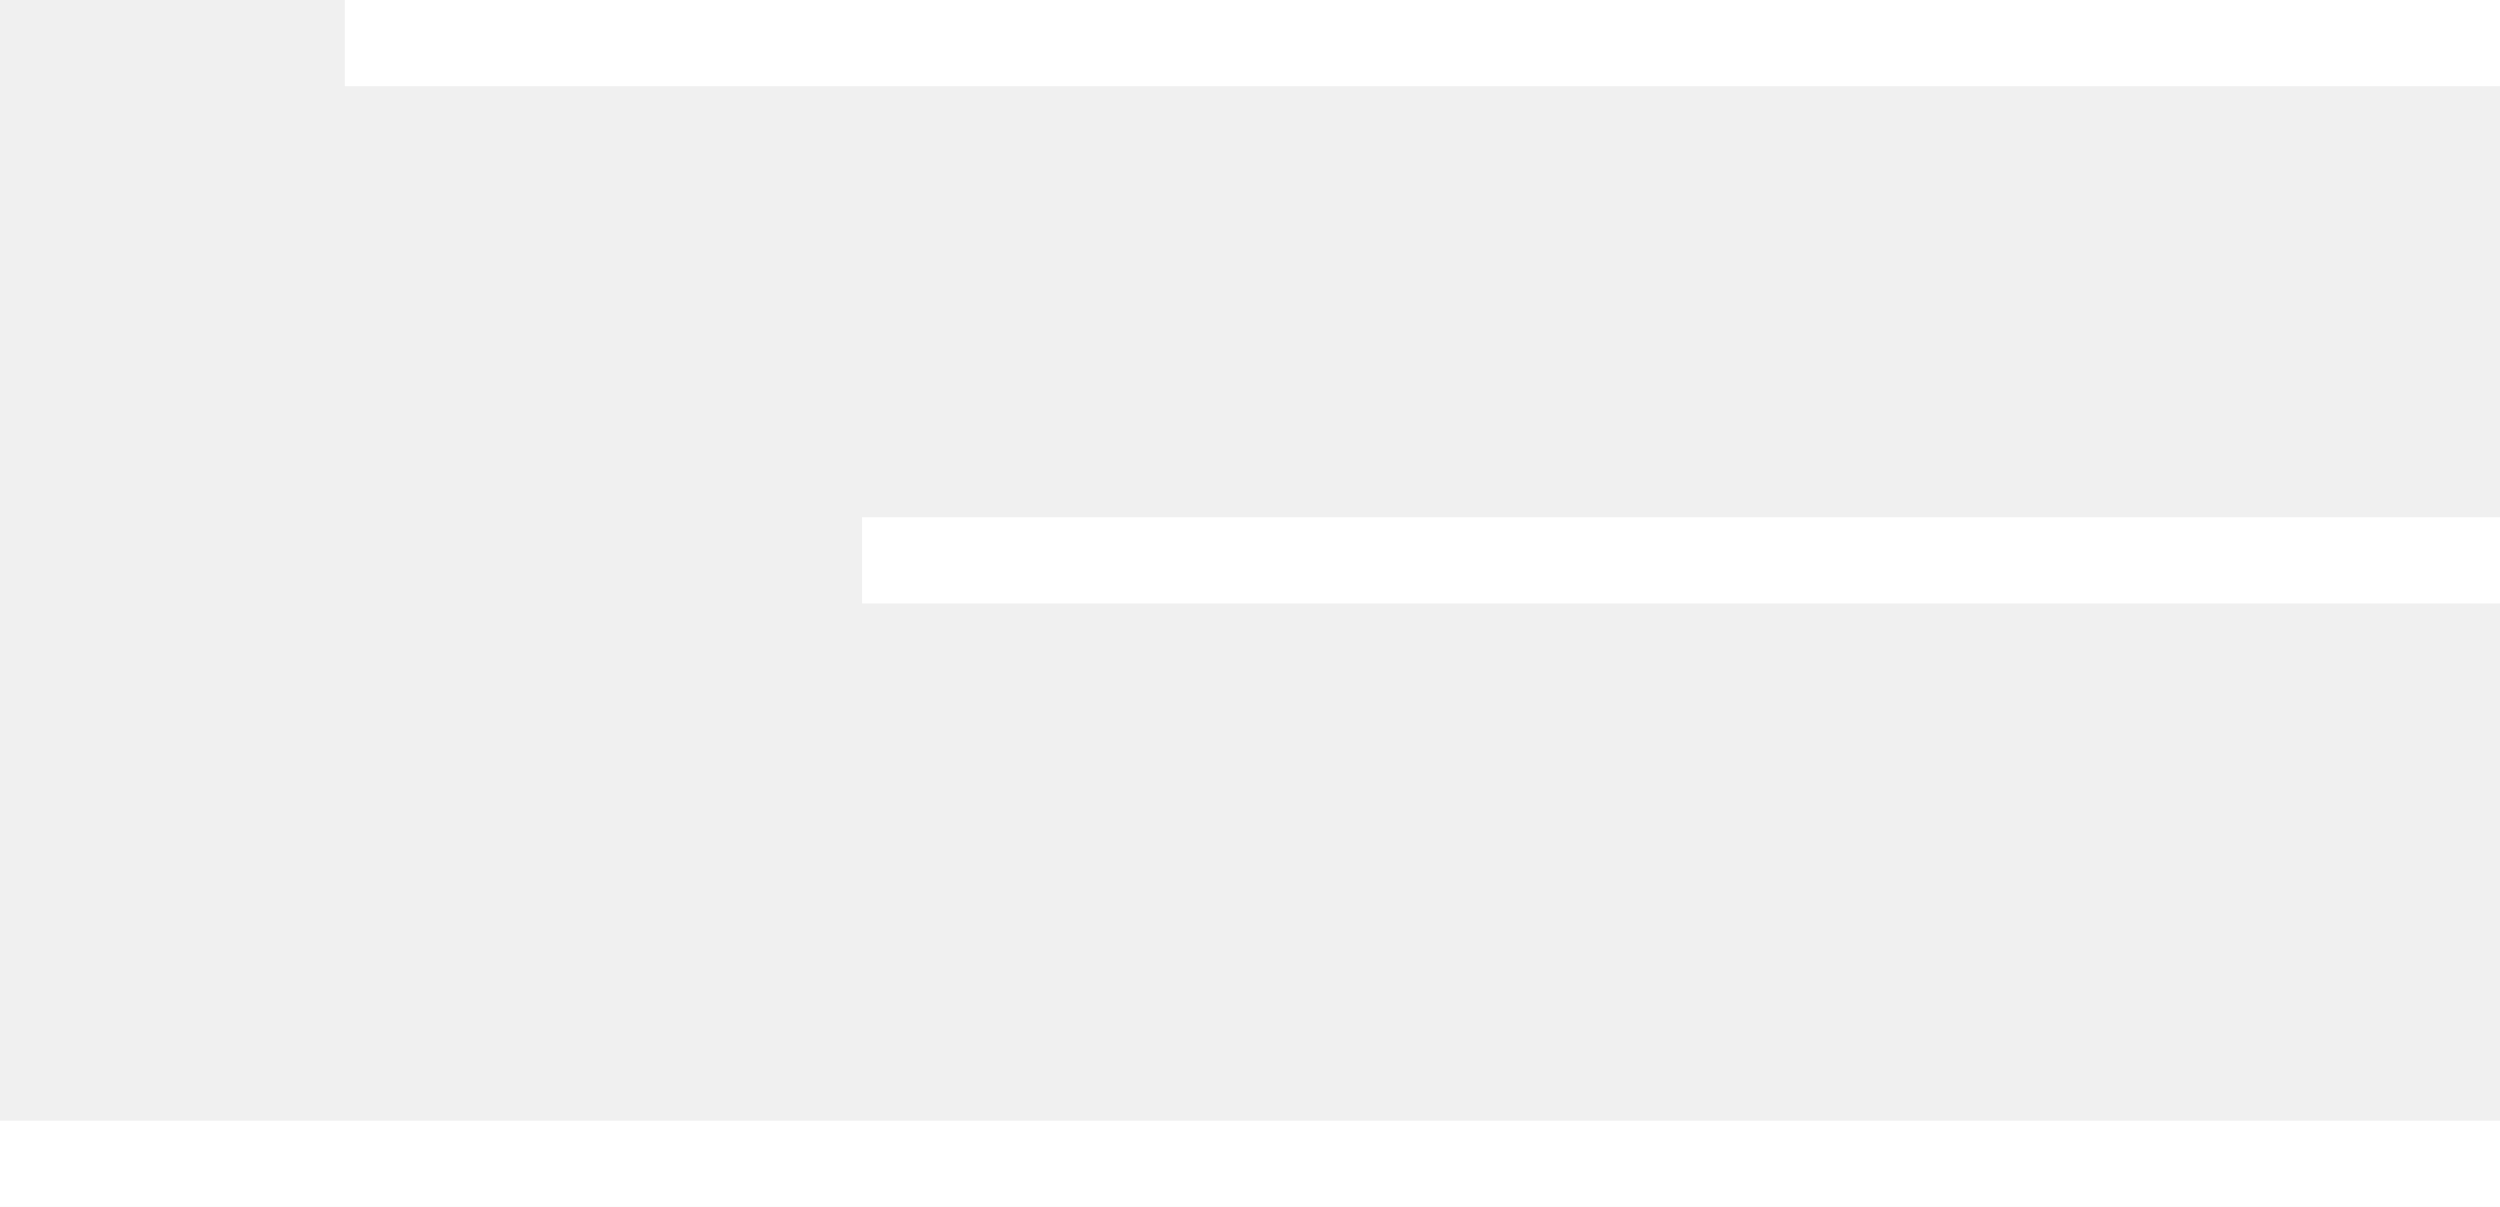
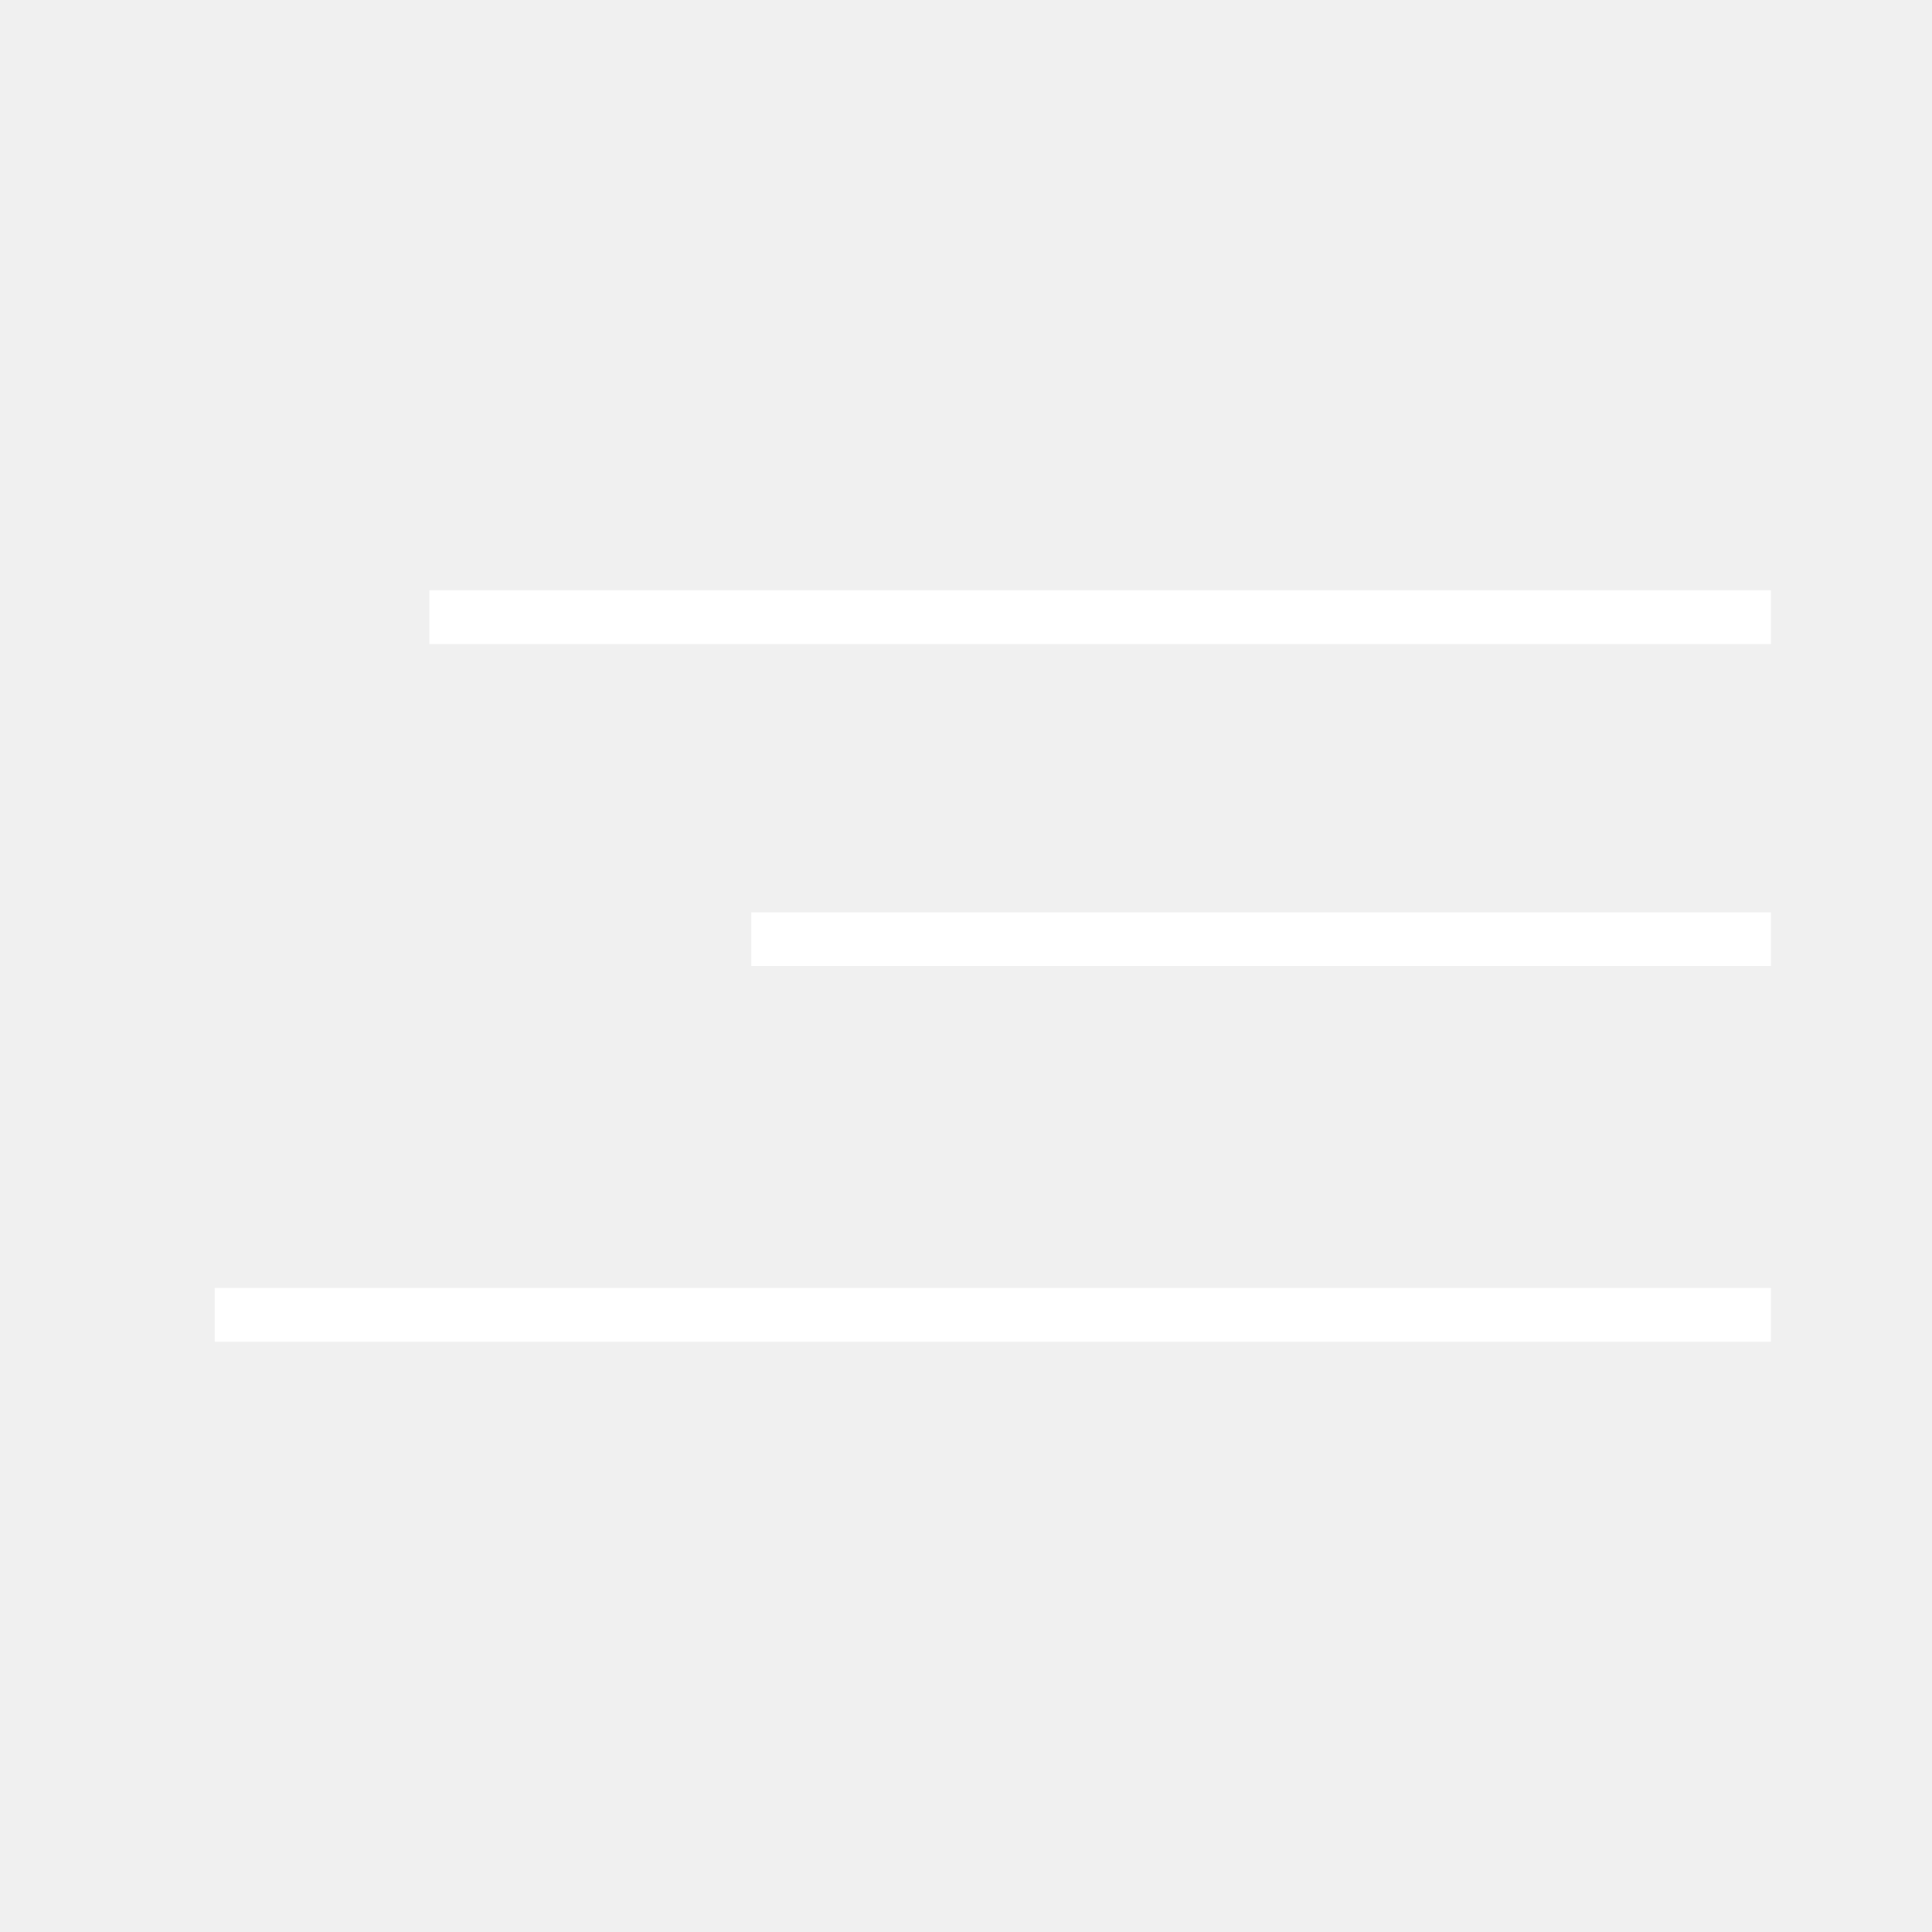
- <svg xmlns="http://www.w3.org/2000/svg" width="29px" height="14px" viewBox="0 0 29 14" version="1.1">
-   <g id="Page-1" stroke="none" stroke-width="1" fill="none" fill-rule="evenodd">
-     <g id="iPhone_XS_03_01_superluminar_über_uns" transform="translate(-315, -32)" fill-rule="nonzero" stroke="#FFFFFF">
-       <g id="menu" transform="translate(315, 32)">
-         <path d="M4,0.5 L29,0.5" id="Path-4" />
-         <path d="M10,6.5 L29,6.5" id="Path-4-Copy" />
-         <path d="M0,13.5 L29,13.5" id="Path-4-Copy-2" />
-       </g>
+ <svg xmlns="http://www.w3.org/2000/svg" width="36px" height="36px" viewBox="0 0 36 36" version="1.1">
+   <g id="Artboard" stroke="none" stroke-width="1" fill="none" fill-rule="evenodd">
+     <g id="menu_icon" transform="translate(4, 11)" stroke="#FFFFFF">
+       <path d="M4,0.5 L29,0.5" id="Path-4" />
+       <path d="M10,6.5 L29,6.5" id="Path-4-Copy" />
+       <path d="M0,13.5 L29,13.5" id="Path-4-Copy-2" />
    </g>
  </g>
</svg>
